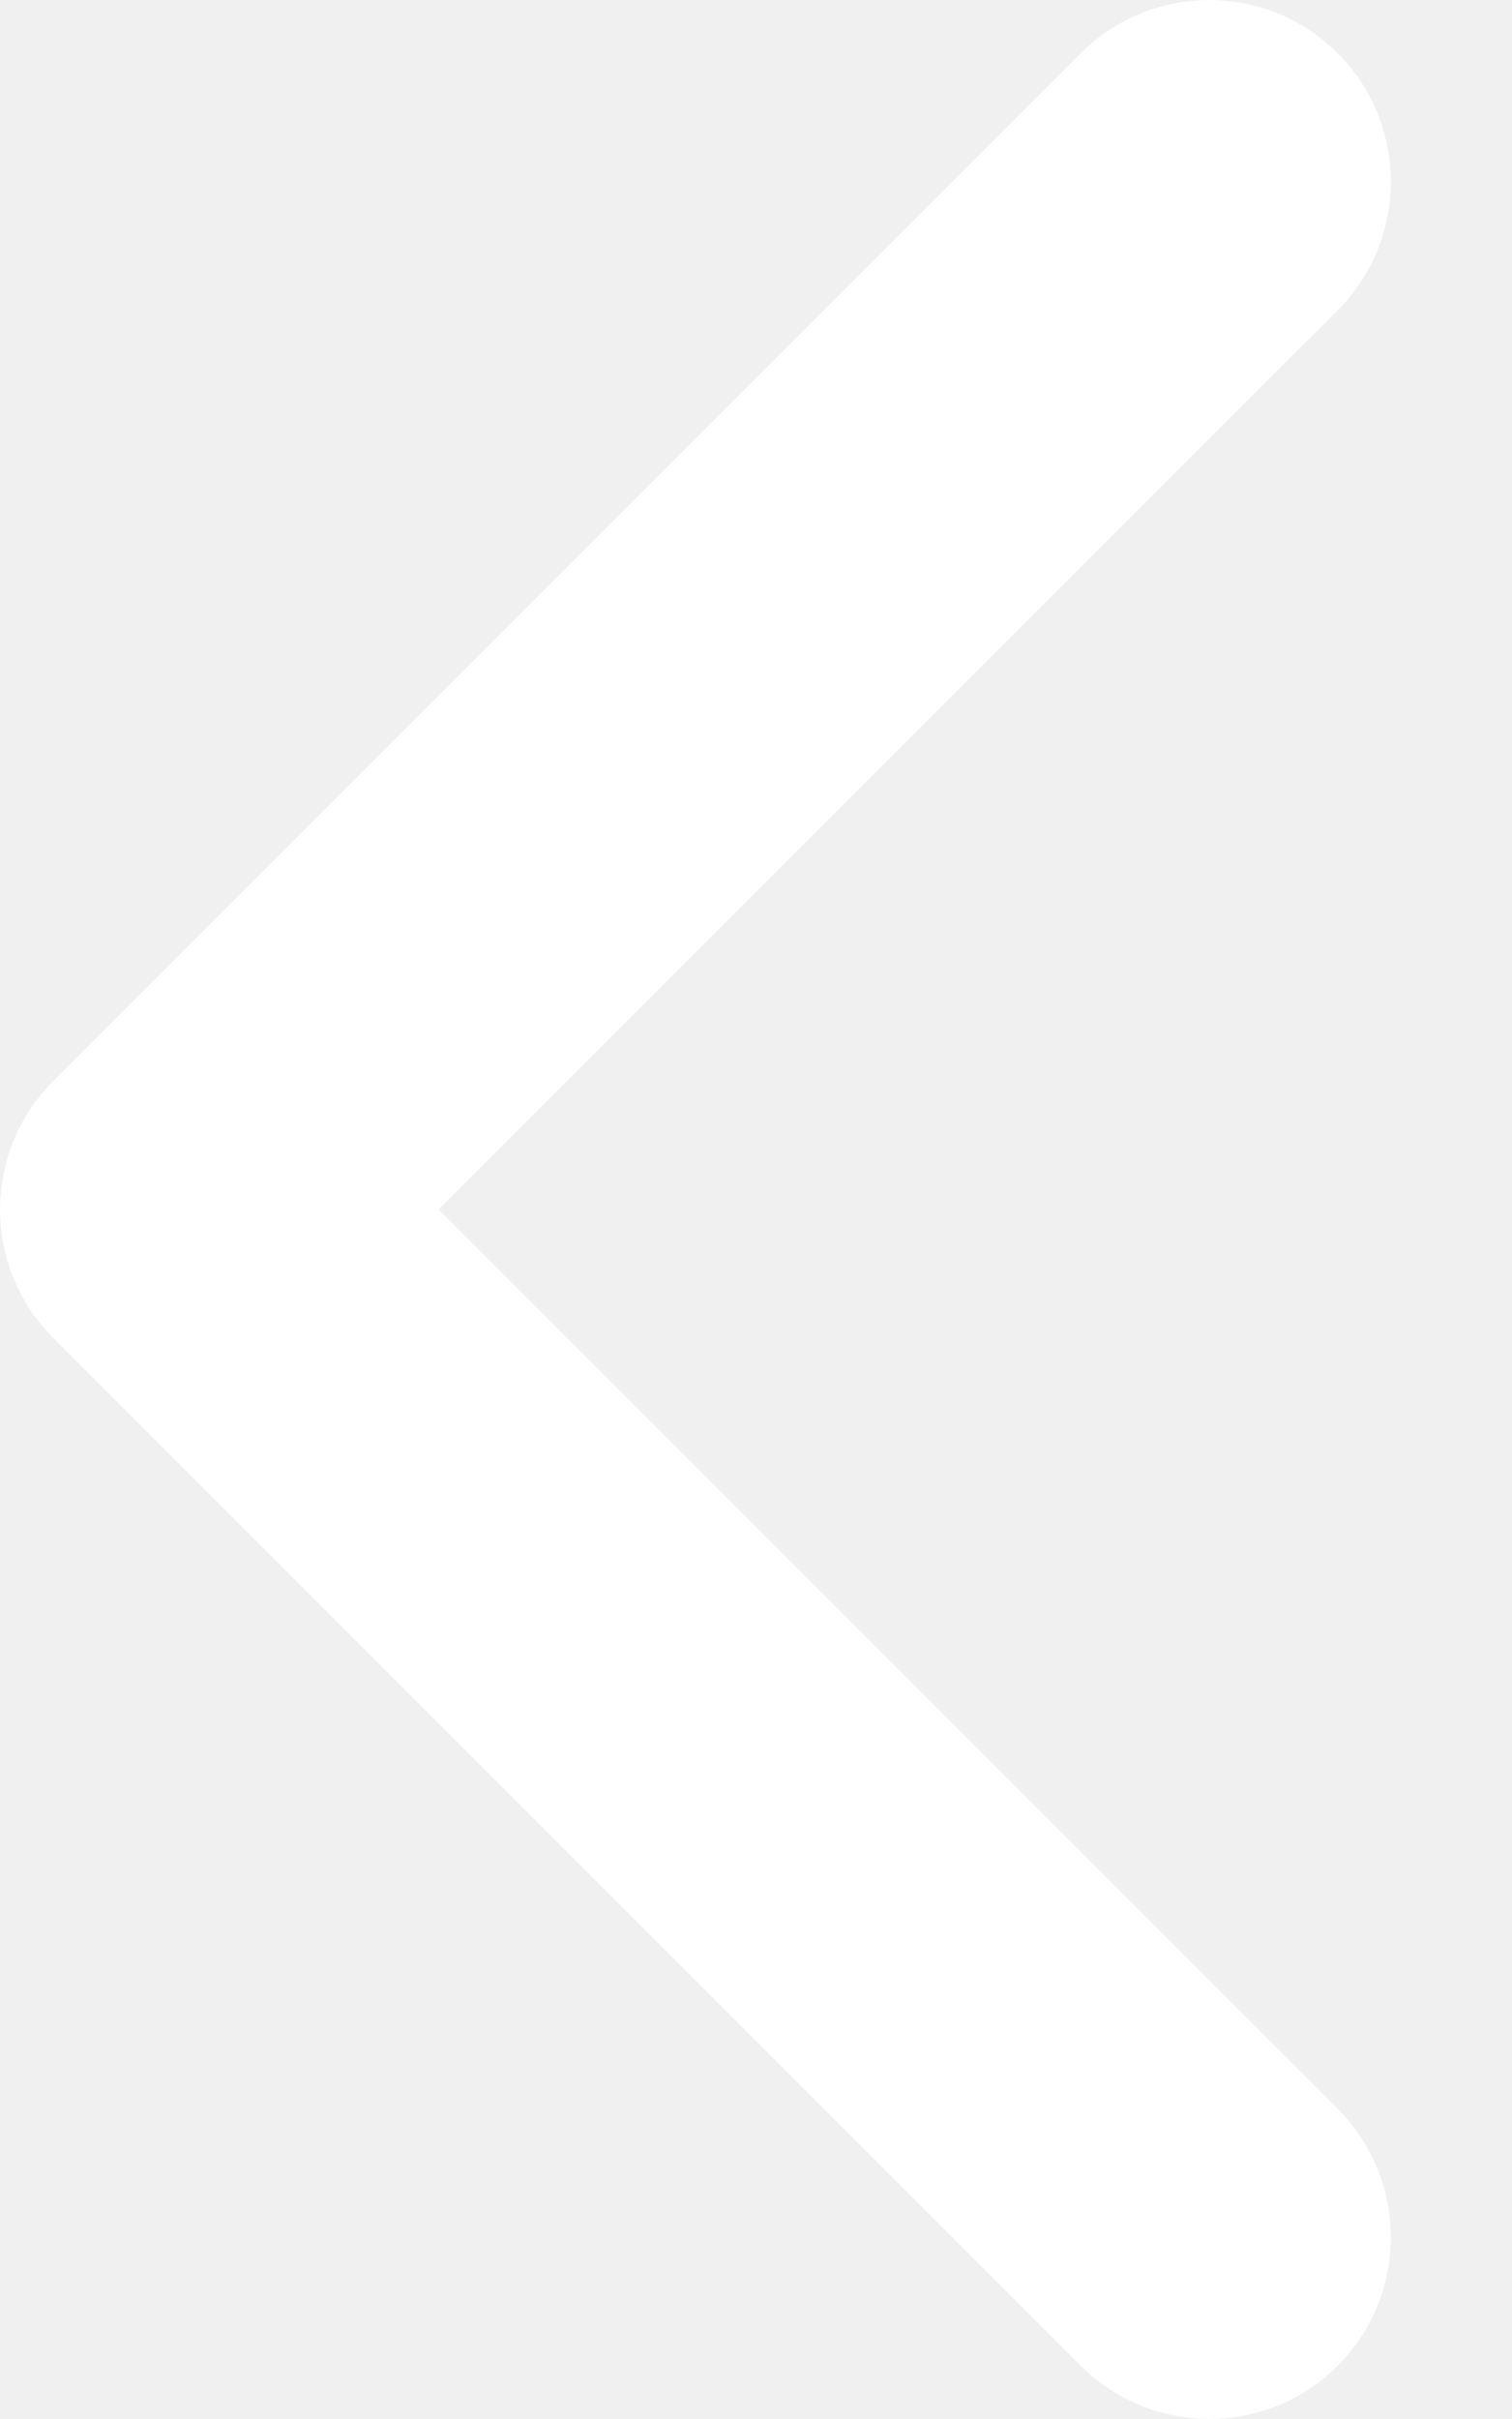
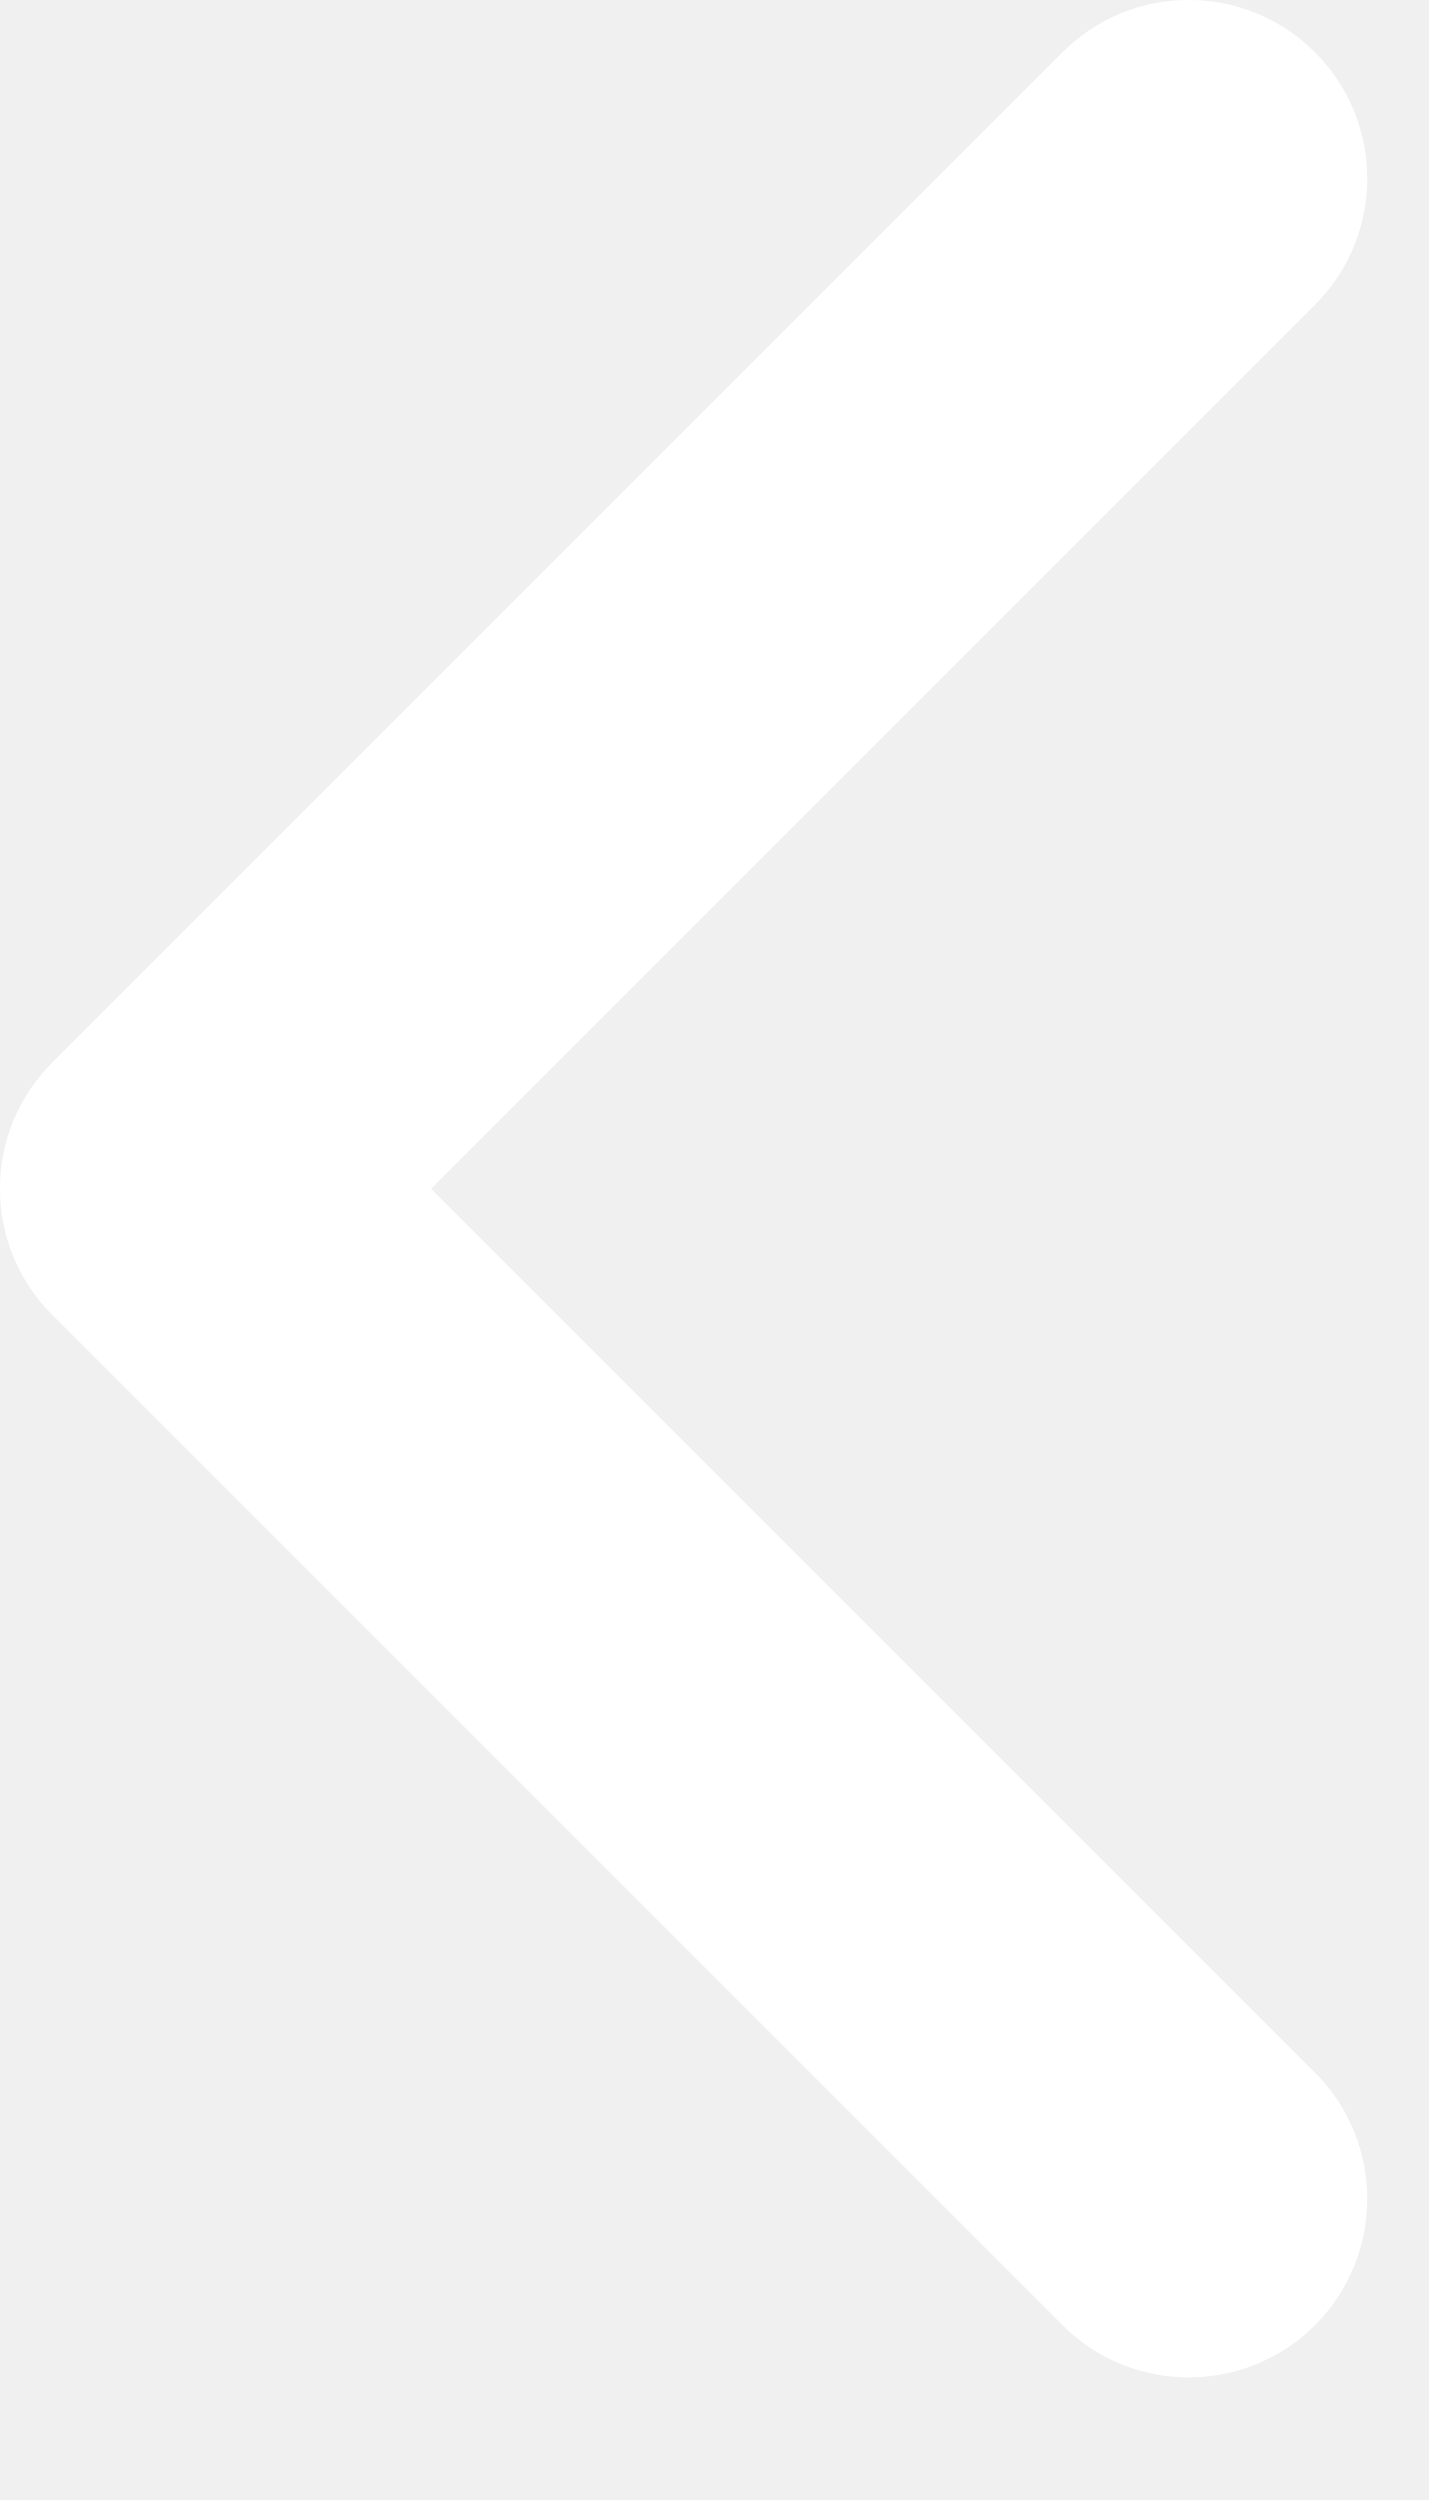
- <svg xmlns="http://www.w3.org/2000/svg" width="10" height="16" viewBox="0 0 10 16" fill="none">
-   <path fill-rule="evenodd" clip-rule="evenodd" d="M8.85 15.648C8.38 16.117 7.62 16.117 7.15 15.648L0.352 8.85C-0.117 8.38 -0.117 7.62 0.352 7.15L7.15 0.352C7.62 -0.117 8.38 -0.117 8.85 0.352C9.319 0.821 9.319 1.582 8.85 2.052L2.901 8L8.85 13.948C9.319 14.418 9.319 15.179 8.85 15.648Z" fill="white" />
+ <svg xmlns="http://www.w3.org/2000/svg" width="8" height="14" viewBox="0 0 8 14" fill="none">
+   <path fill-rule="evenodd" clip-rule="evenodd" d="M7.364 13.021C6.973 13.411 6.34 13.411 5.95 13.021L0.293 7.364C-0.098 6.973 -0.098 6.34 0.293 5.95L5.95 0.293C6.34 -0.098 6.973 -0.098 7.364 0.293C7.754 0.683 7.754 1.317 7.364 1.707L2.414 6.657L7.364 11.607C7.754 11.997 7.754 12.63 7.364 13.021Z" fill="white" />
</svg>
